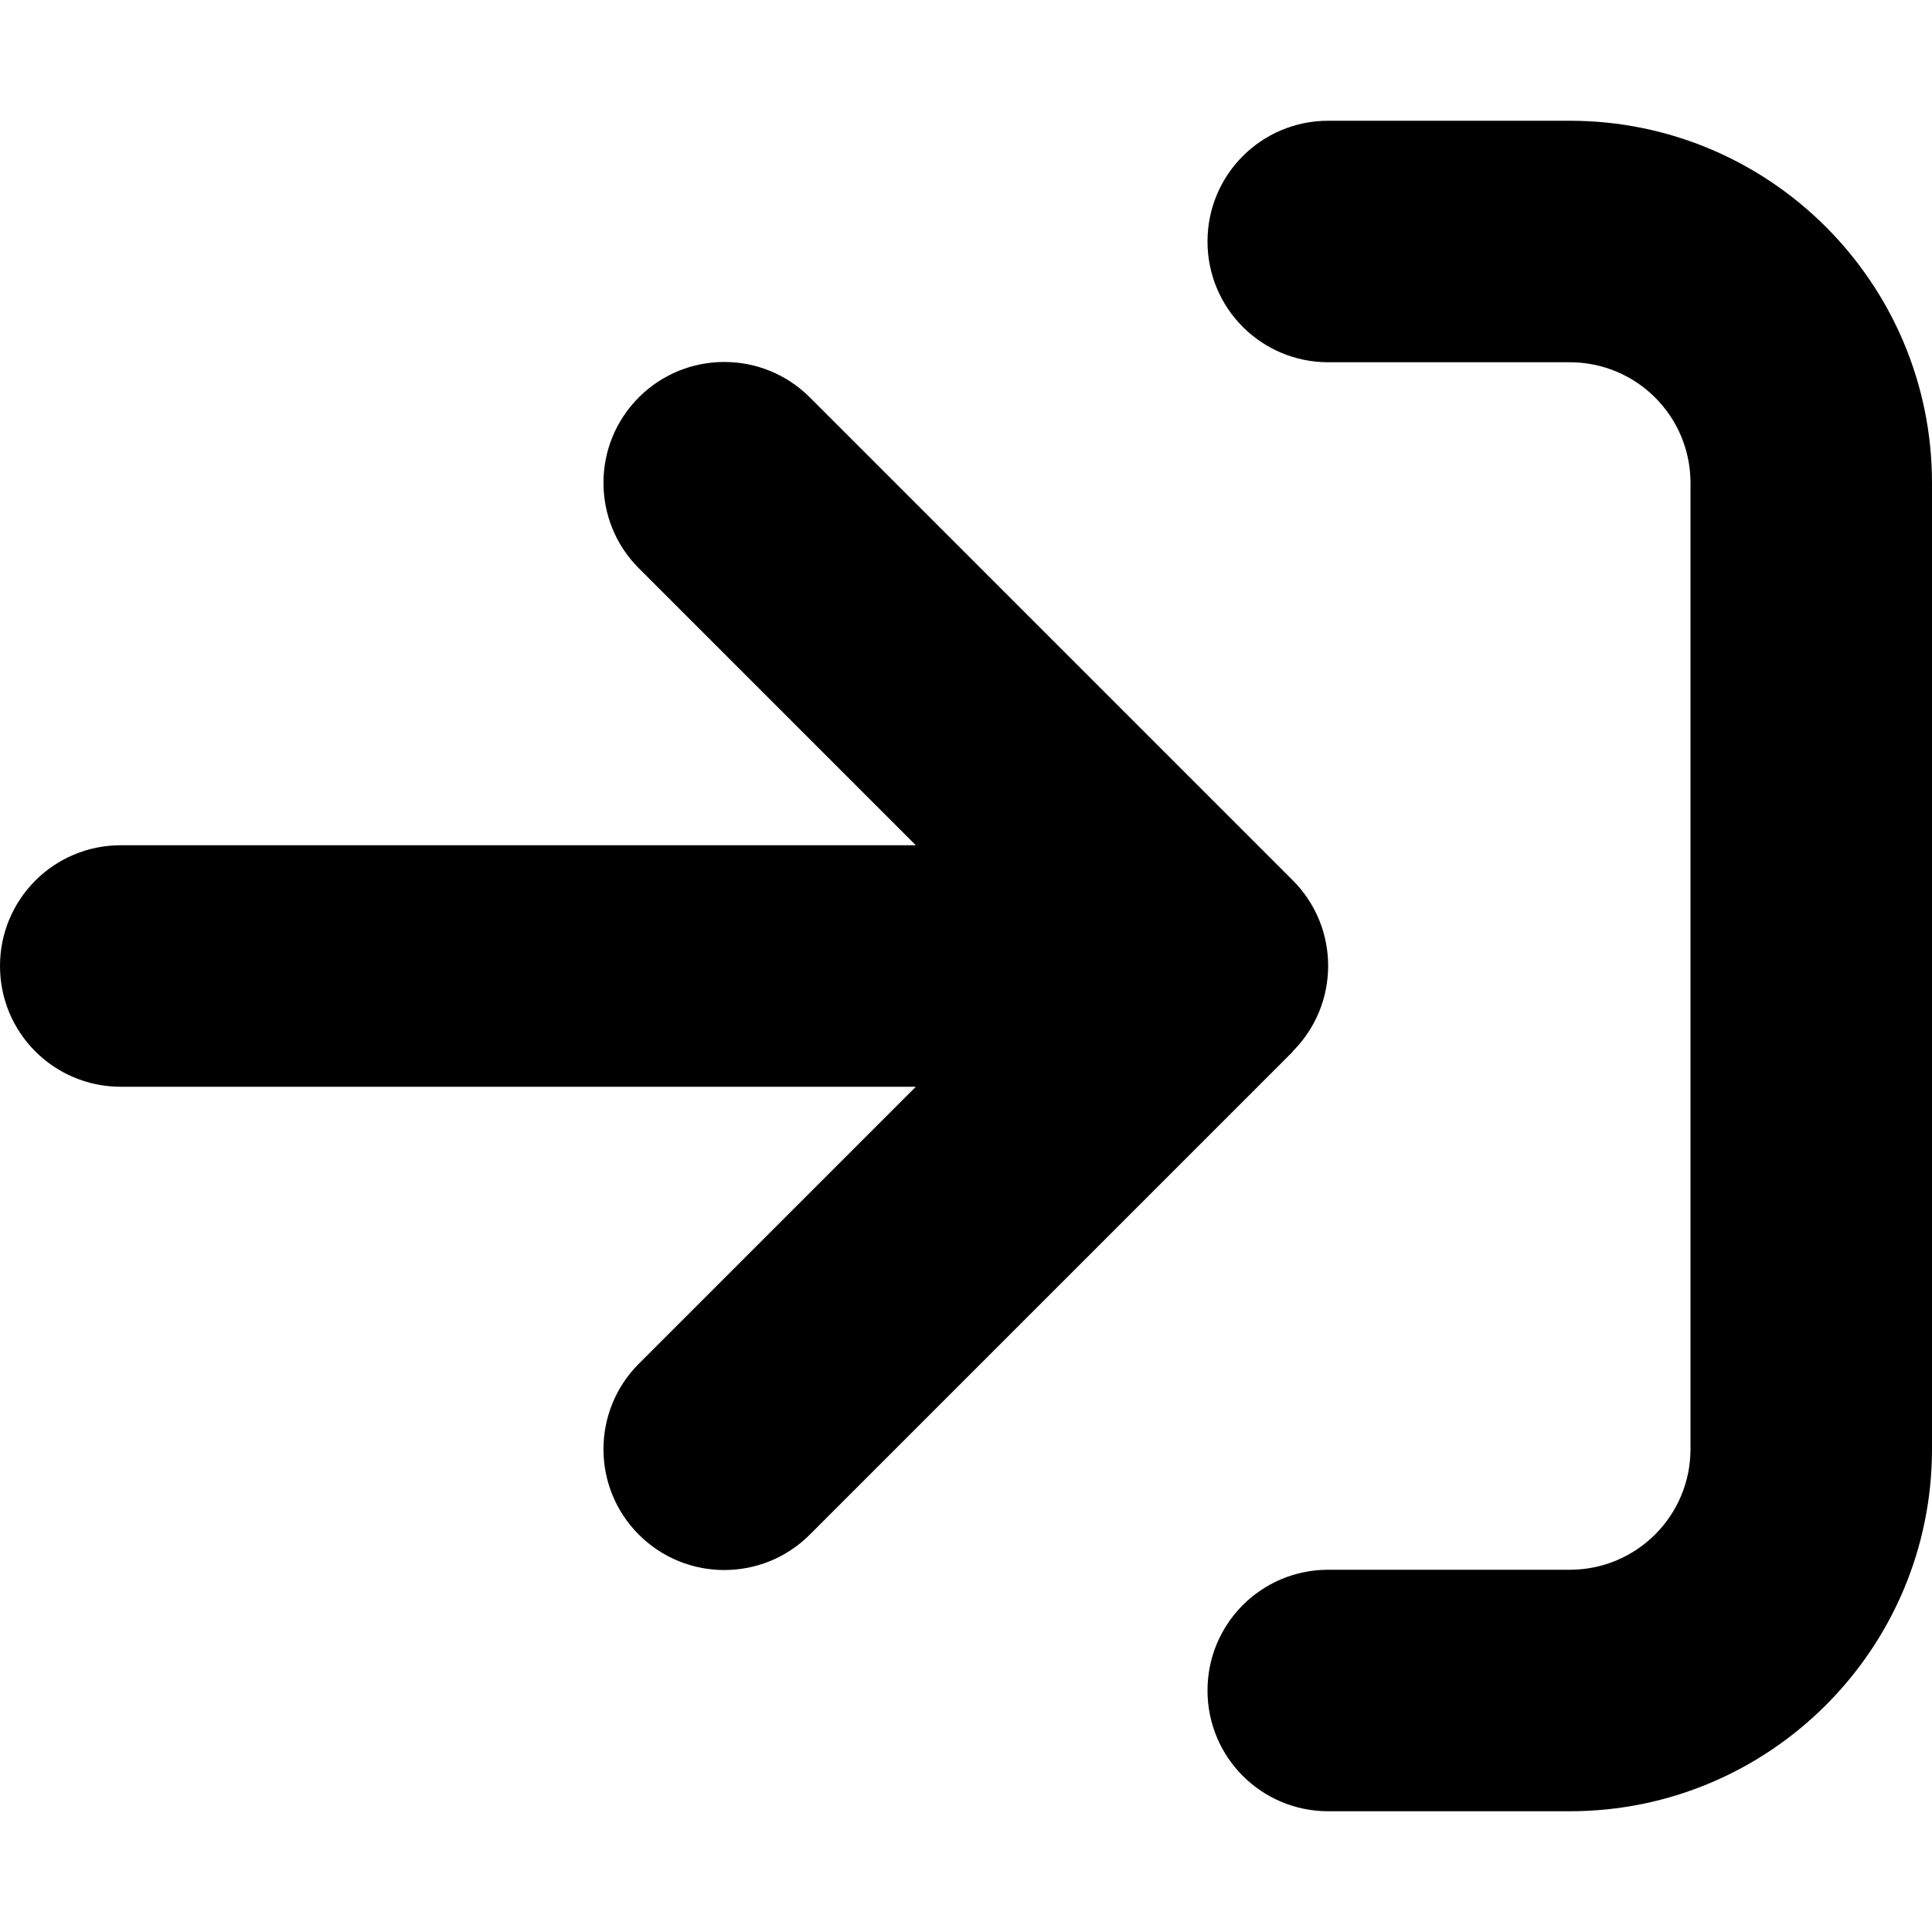
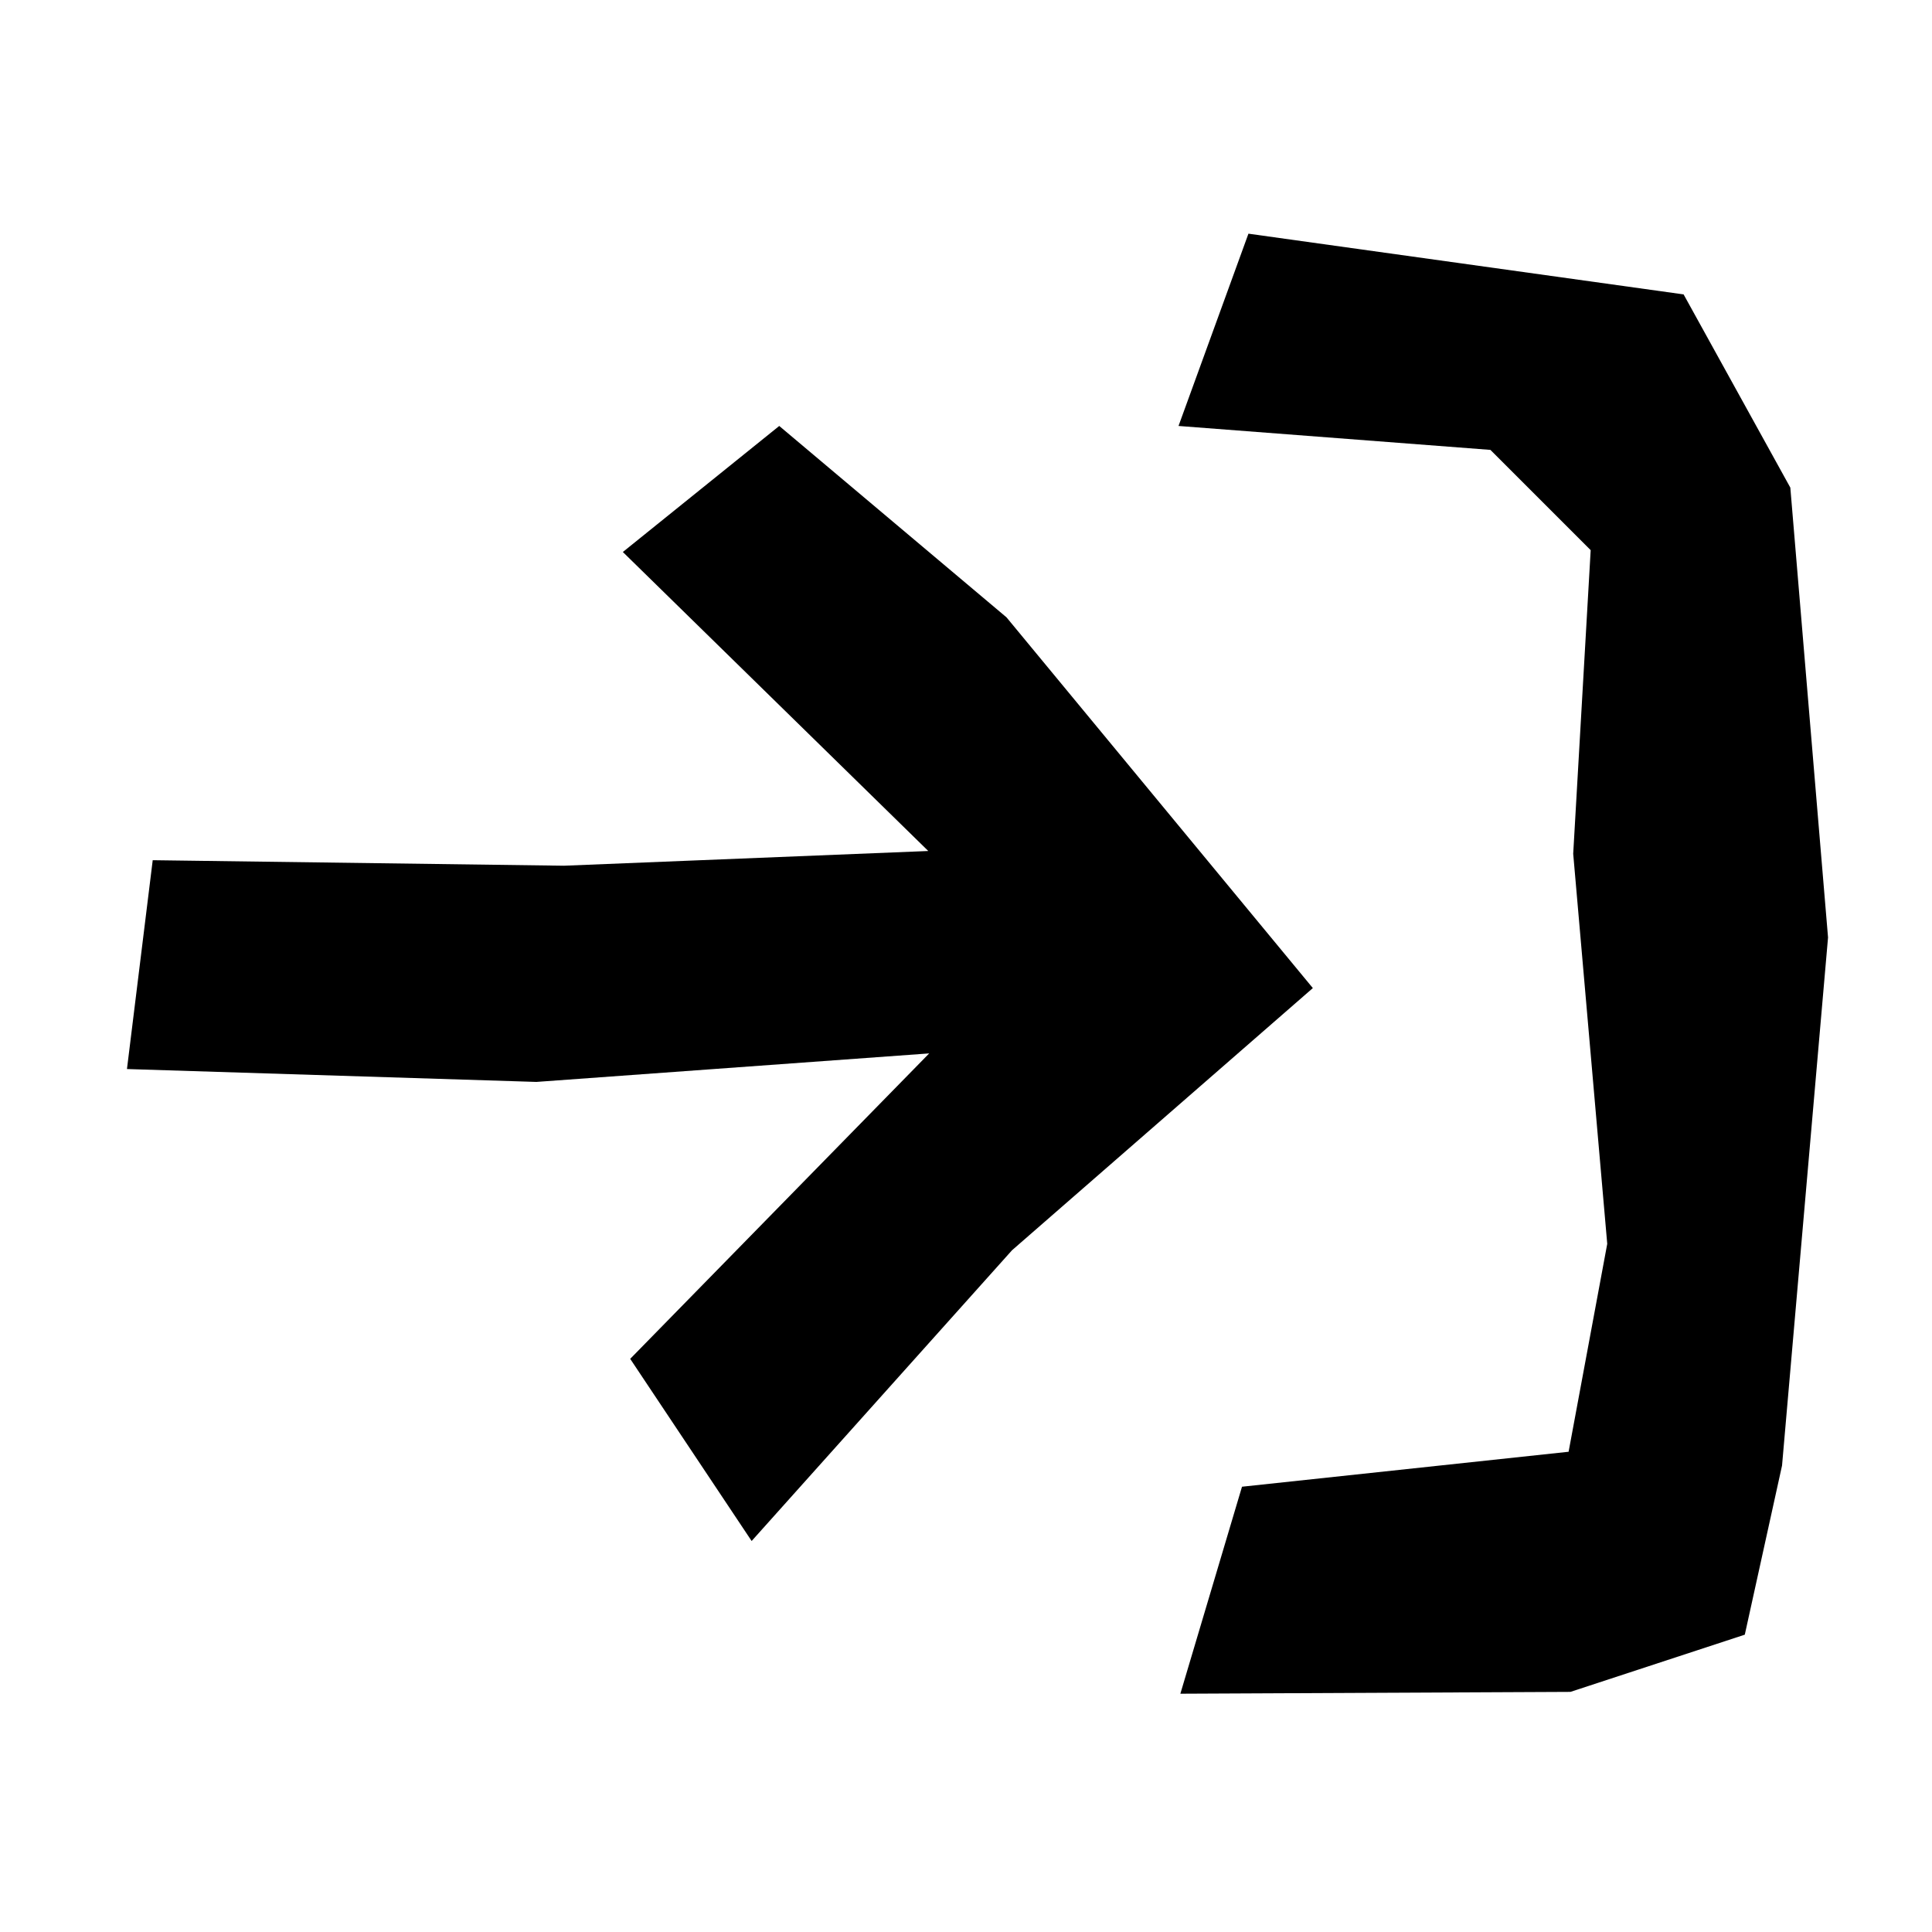
- <svg xmlns="http://www.w3.org/2000/svg" viewBox="0 0 512 512">
-   <path d="M352 96l64 0c17.7 0 32 14.3 32 32l0 256c0 17.7-14.3 32-32 32l-64 0c-17.7 0-32 14.3-32 32s14.3 32 32 32l64 0c53 0 96-43 96-96l0-256c0-53-43-96-96-96l-64 0c-17.7 0-32 14.3-32 32s14.3 32 32 32zm-9.4 182.6c12.5-12.5 12.5-32.8 0-45.3l-128-128c-12.5-12.5-32.8-12.5-45.3 0s-12.5 32.8 0 45.3L242.7 224 32 224c-17.7 0-32 14.3-32 32s14.3 32 32 32l210.7 0-73.4 73.4c-12.5 12.5-12.5 32.8 0 45.3s32.8 12.5 45.3 0l128-128z" />
+ <svg xmlns="http://www.w3.org/2000/svg" width="100%" height="100%" viewBox="0 0 2100 2100" version="1.1" xml:space="preserve" style="fill-rule:evenodd;clip-rule:evenodd;stroke-linecap:round;stroke-linejoin:round;stroke-miterlimit:1.5;">
+   <path d="M166,935L138,1162L583,1176L1010,1145L685,1477L817,1675L1100,1359L1427,1074L1094,671L847,463L677,600L1009,925L613,941L166,935Z" />
+   <path d="M1350,1616L1283,1841L1707,1839L1896.52,1776.82L1937,1593L1987,1019L1946,530L1830,320L1357,254L1281,463L1620,489L1729,598L1710,928L1747,1352L1705,1578L1350,1616Z" />
</svg>
